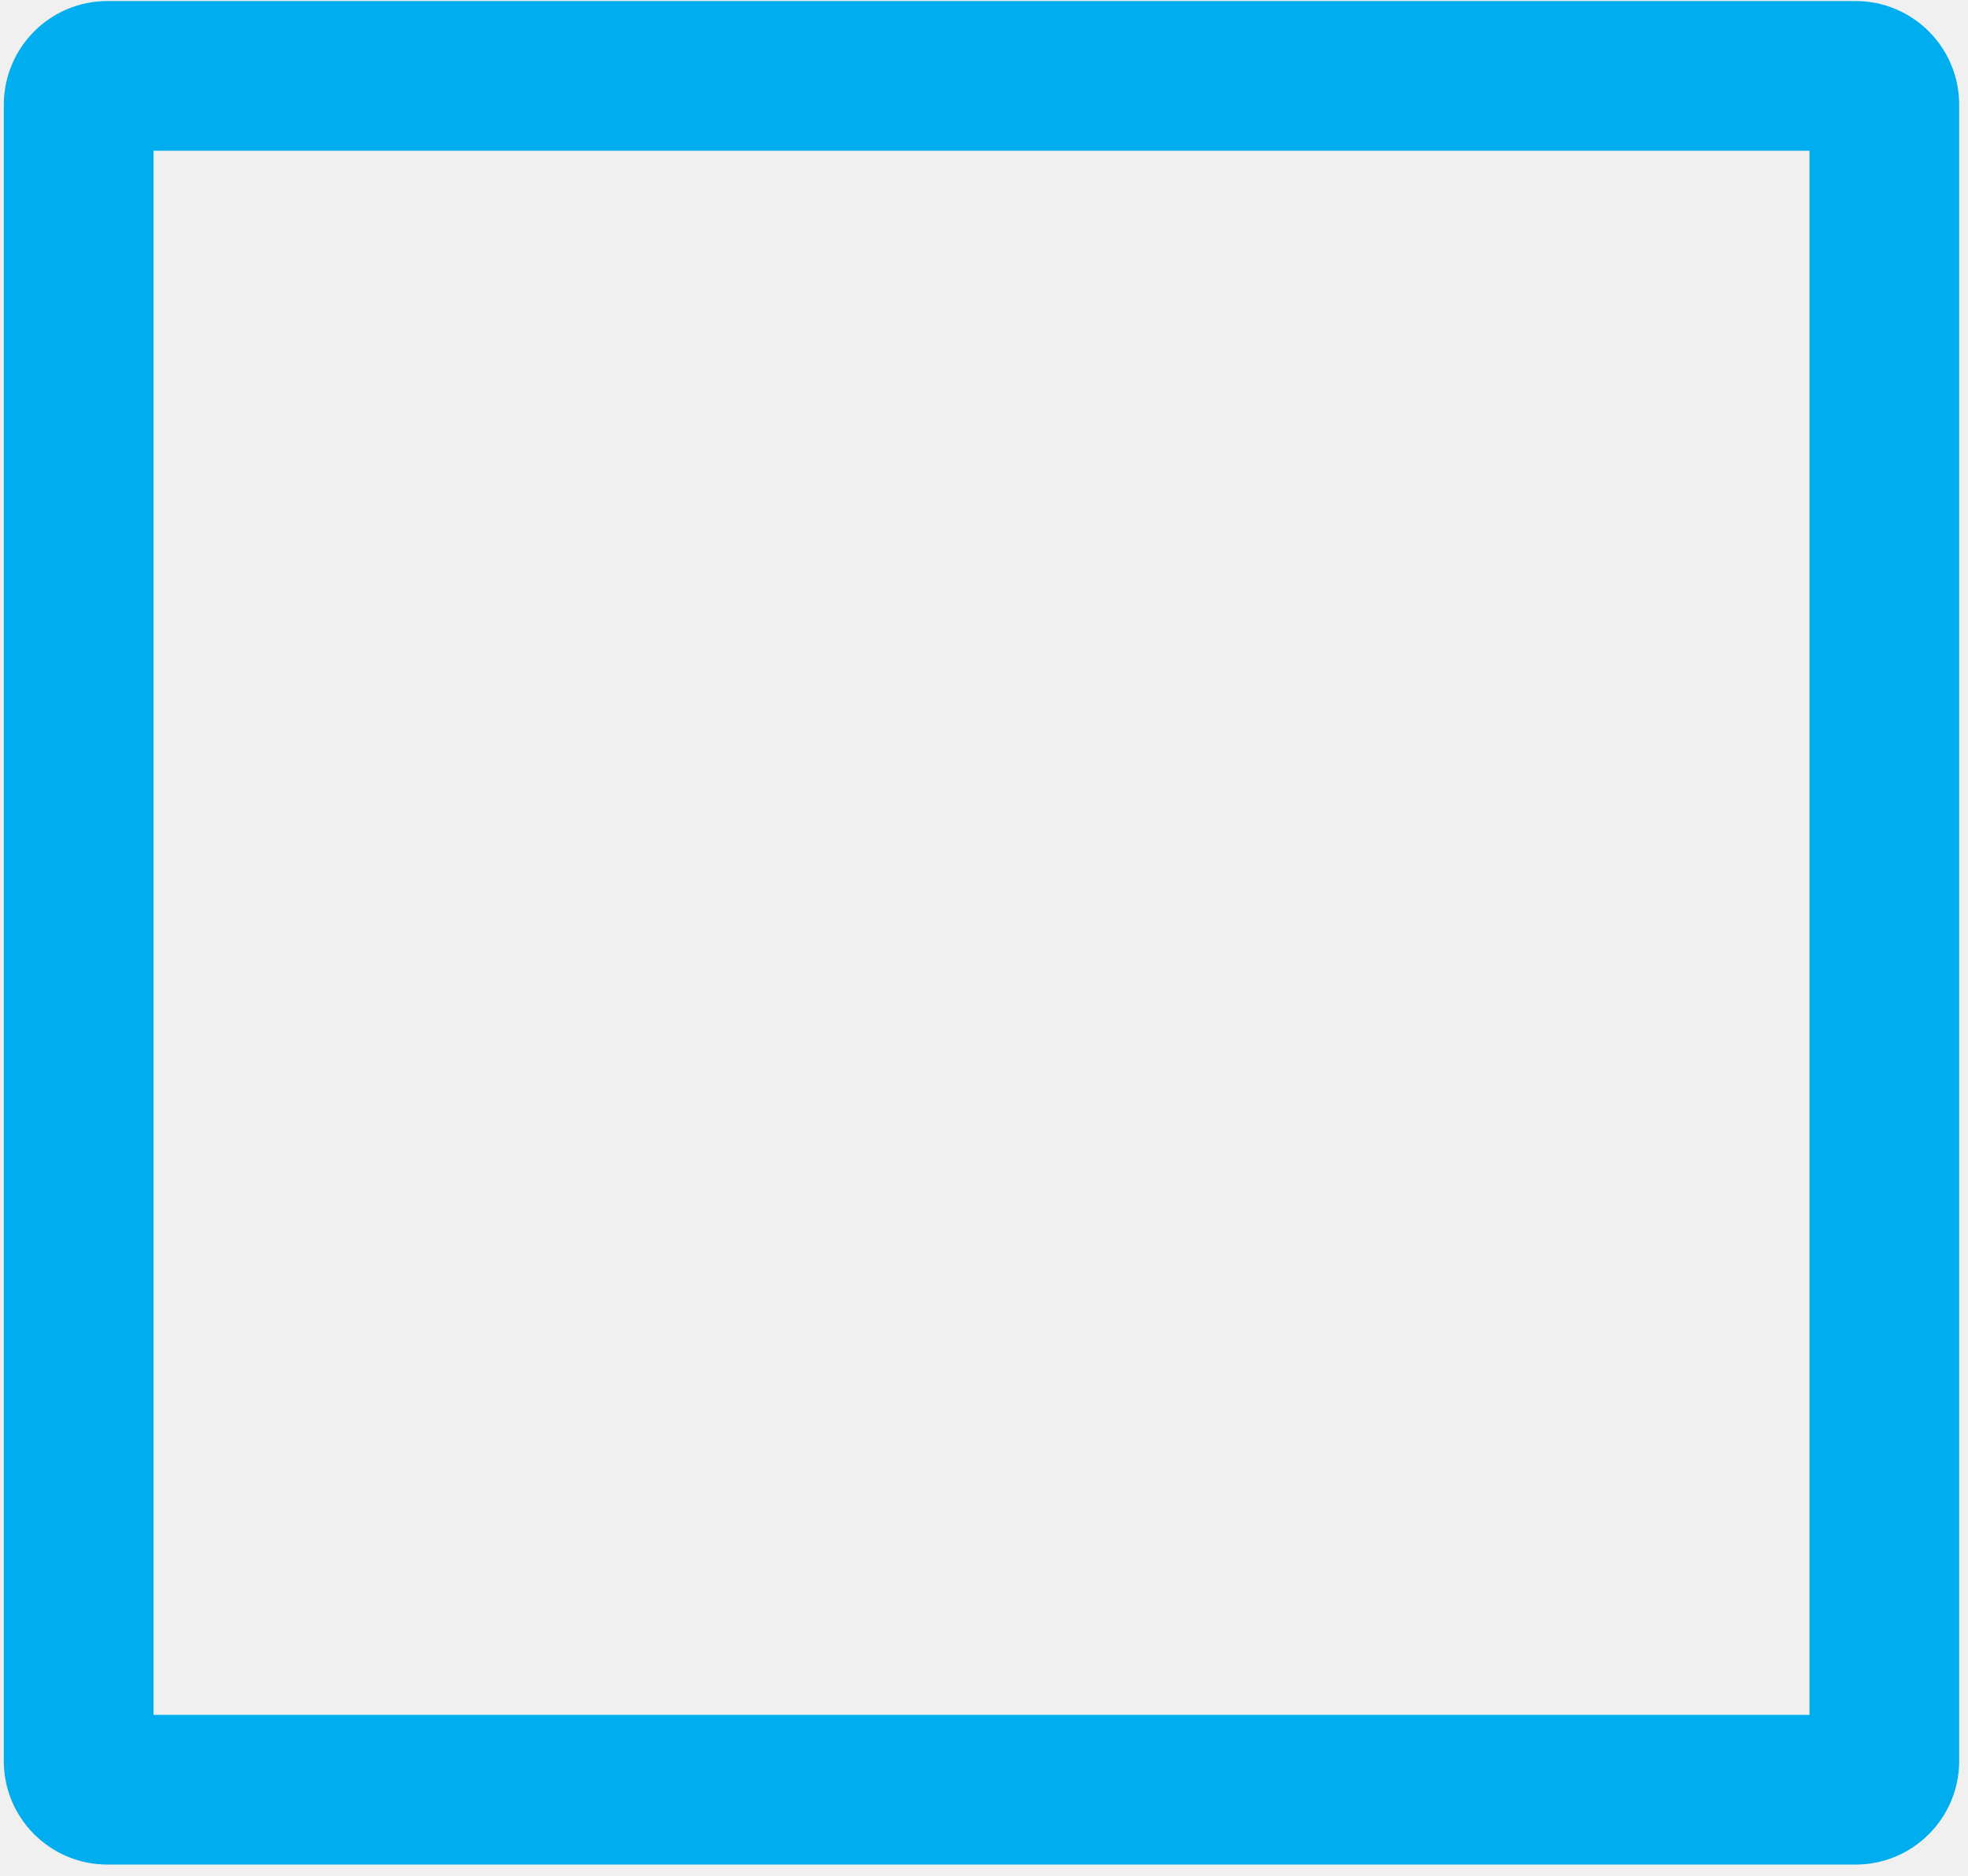
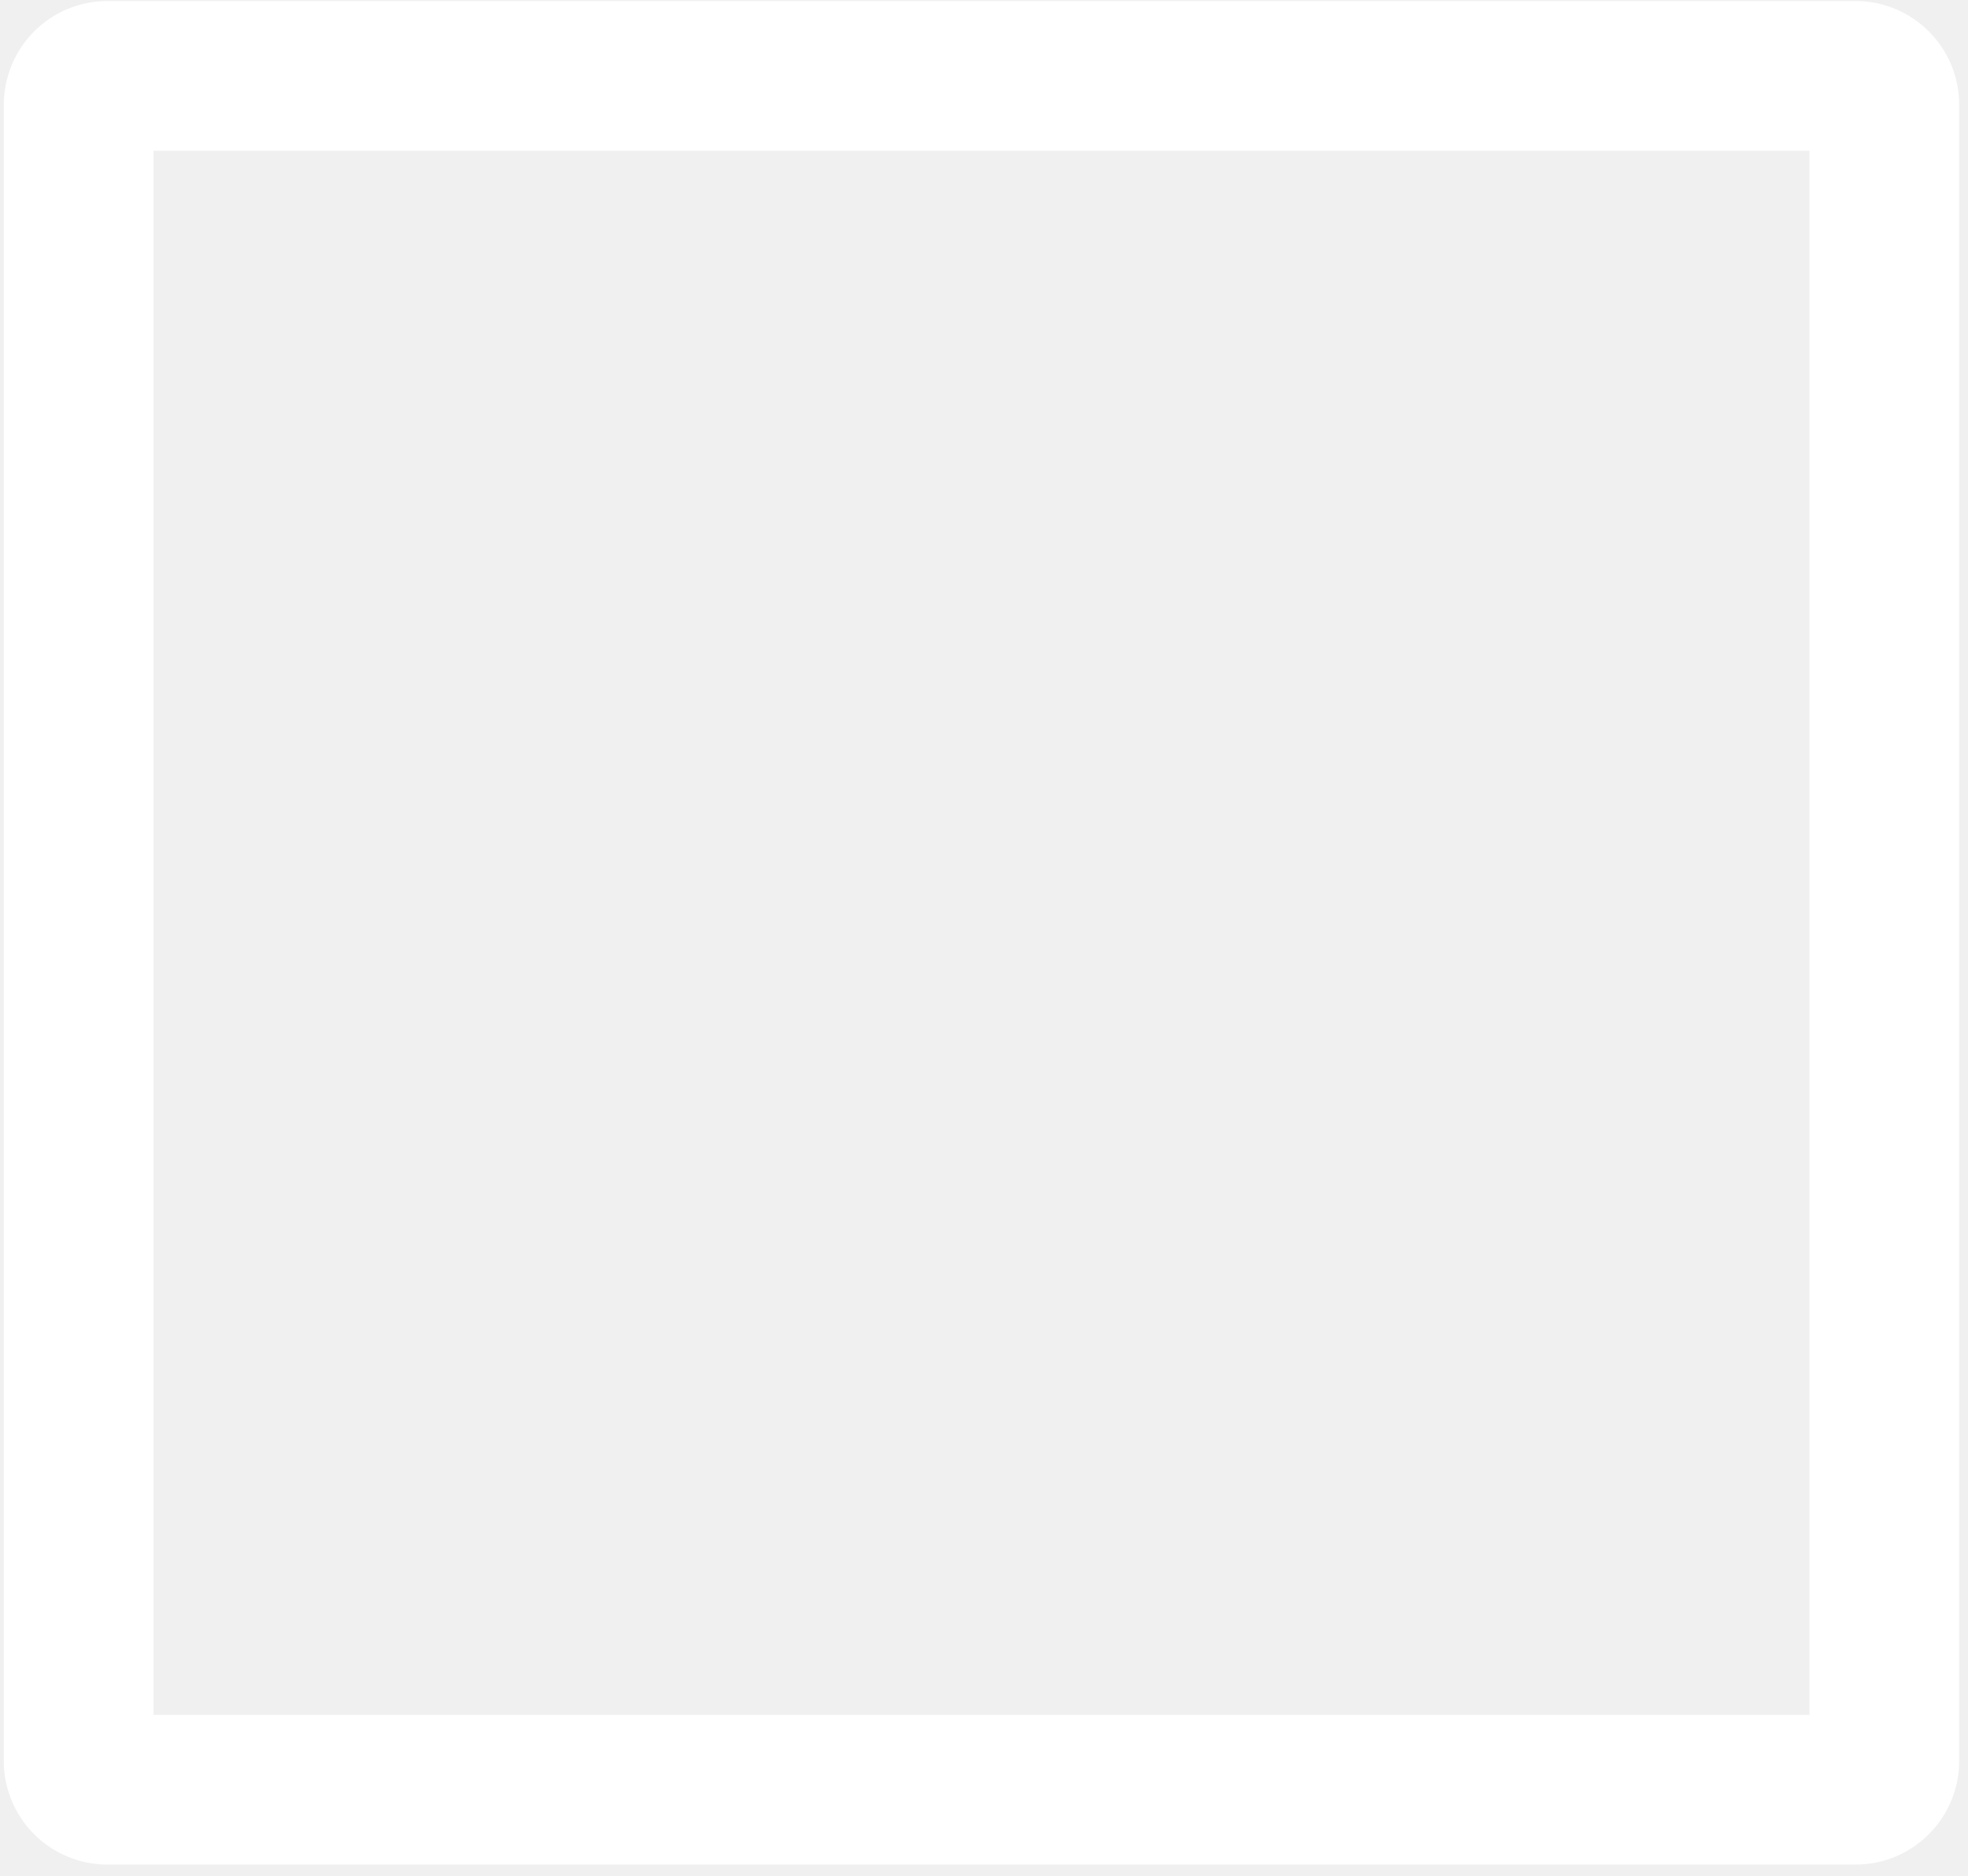
<svg xmlns="http://www.w3.org/2000/svg" version="1.1" id="Layer_1" x="0px" y="0px" viewBox="0 0 515.8 491.5" style="enable-background:new 0 0 515.8 491.5;" xml:space="preserve">
  <style type="text/css">
- 	.st0{fill:none;stroke:#00AEEF;stroke-width:6.092;stroke-miterlimit:10;}
- 	.st1{fill:none;stroke:#00AEEF;stroke-width:36.177;stroke-linecap:round;stroke-linejoin:round;}
+ 	.st0{fill:none;stroke:#fff;stroke-width:6.092;stroke-miterlimit:10;}
+ 	.st1{fill:none;stroke:#fff;stroke-width:36.177;stroke-linecap:round;stroke-linejoin:round;}
</style>
  <g id="Rectangle_14_2_" transform="translate(74.14 3.72)">
    <path class="st0" d="M-46-0.4h458.2c13.3,0,24.1,10.8,24.1,24.1v434.1c0,13.3-10.8,24.1-24.1,24.1H-46c-13.3,0-24.1-10.8-24.1-24.1   V23.8C-70.1,10.4-59.3-0.4-46-0.4z" />
    <path class="st1" d="M-46,17.7h458.2c3.3,0,6,2.7,6,6v434.1c0,3.3-2.7,6-6,6H-46c-3.3,0-6-2.7-6-6V23.8   C-52.1,20.4-49.4,17.7-46,17.7z" />
  </g>
</svg>
